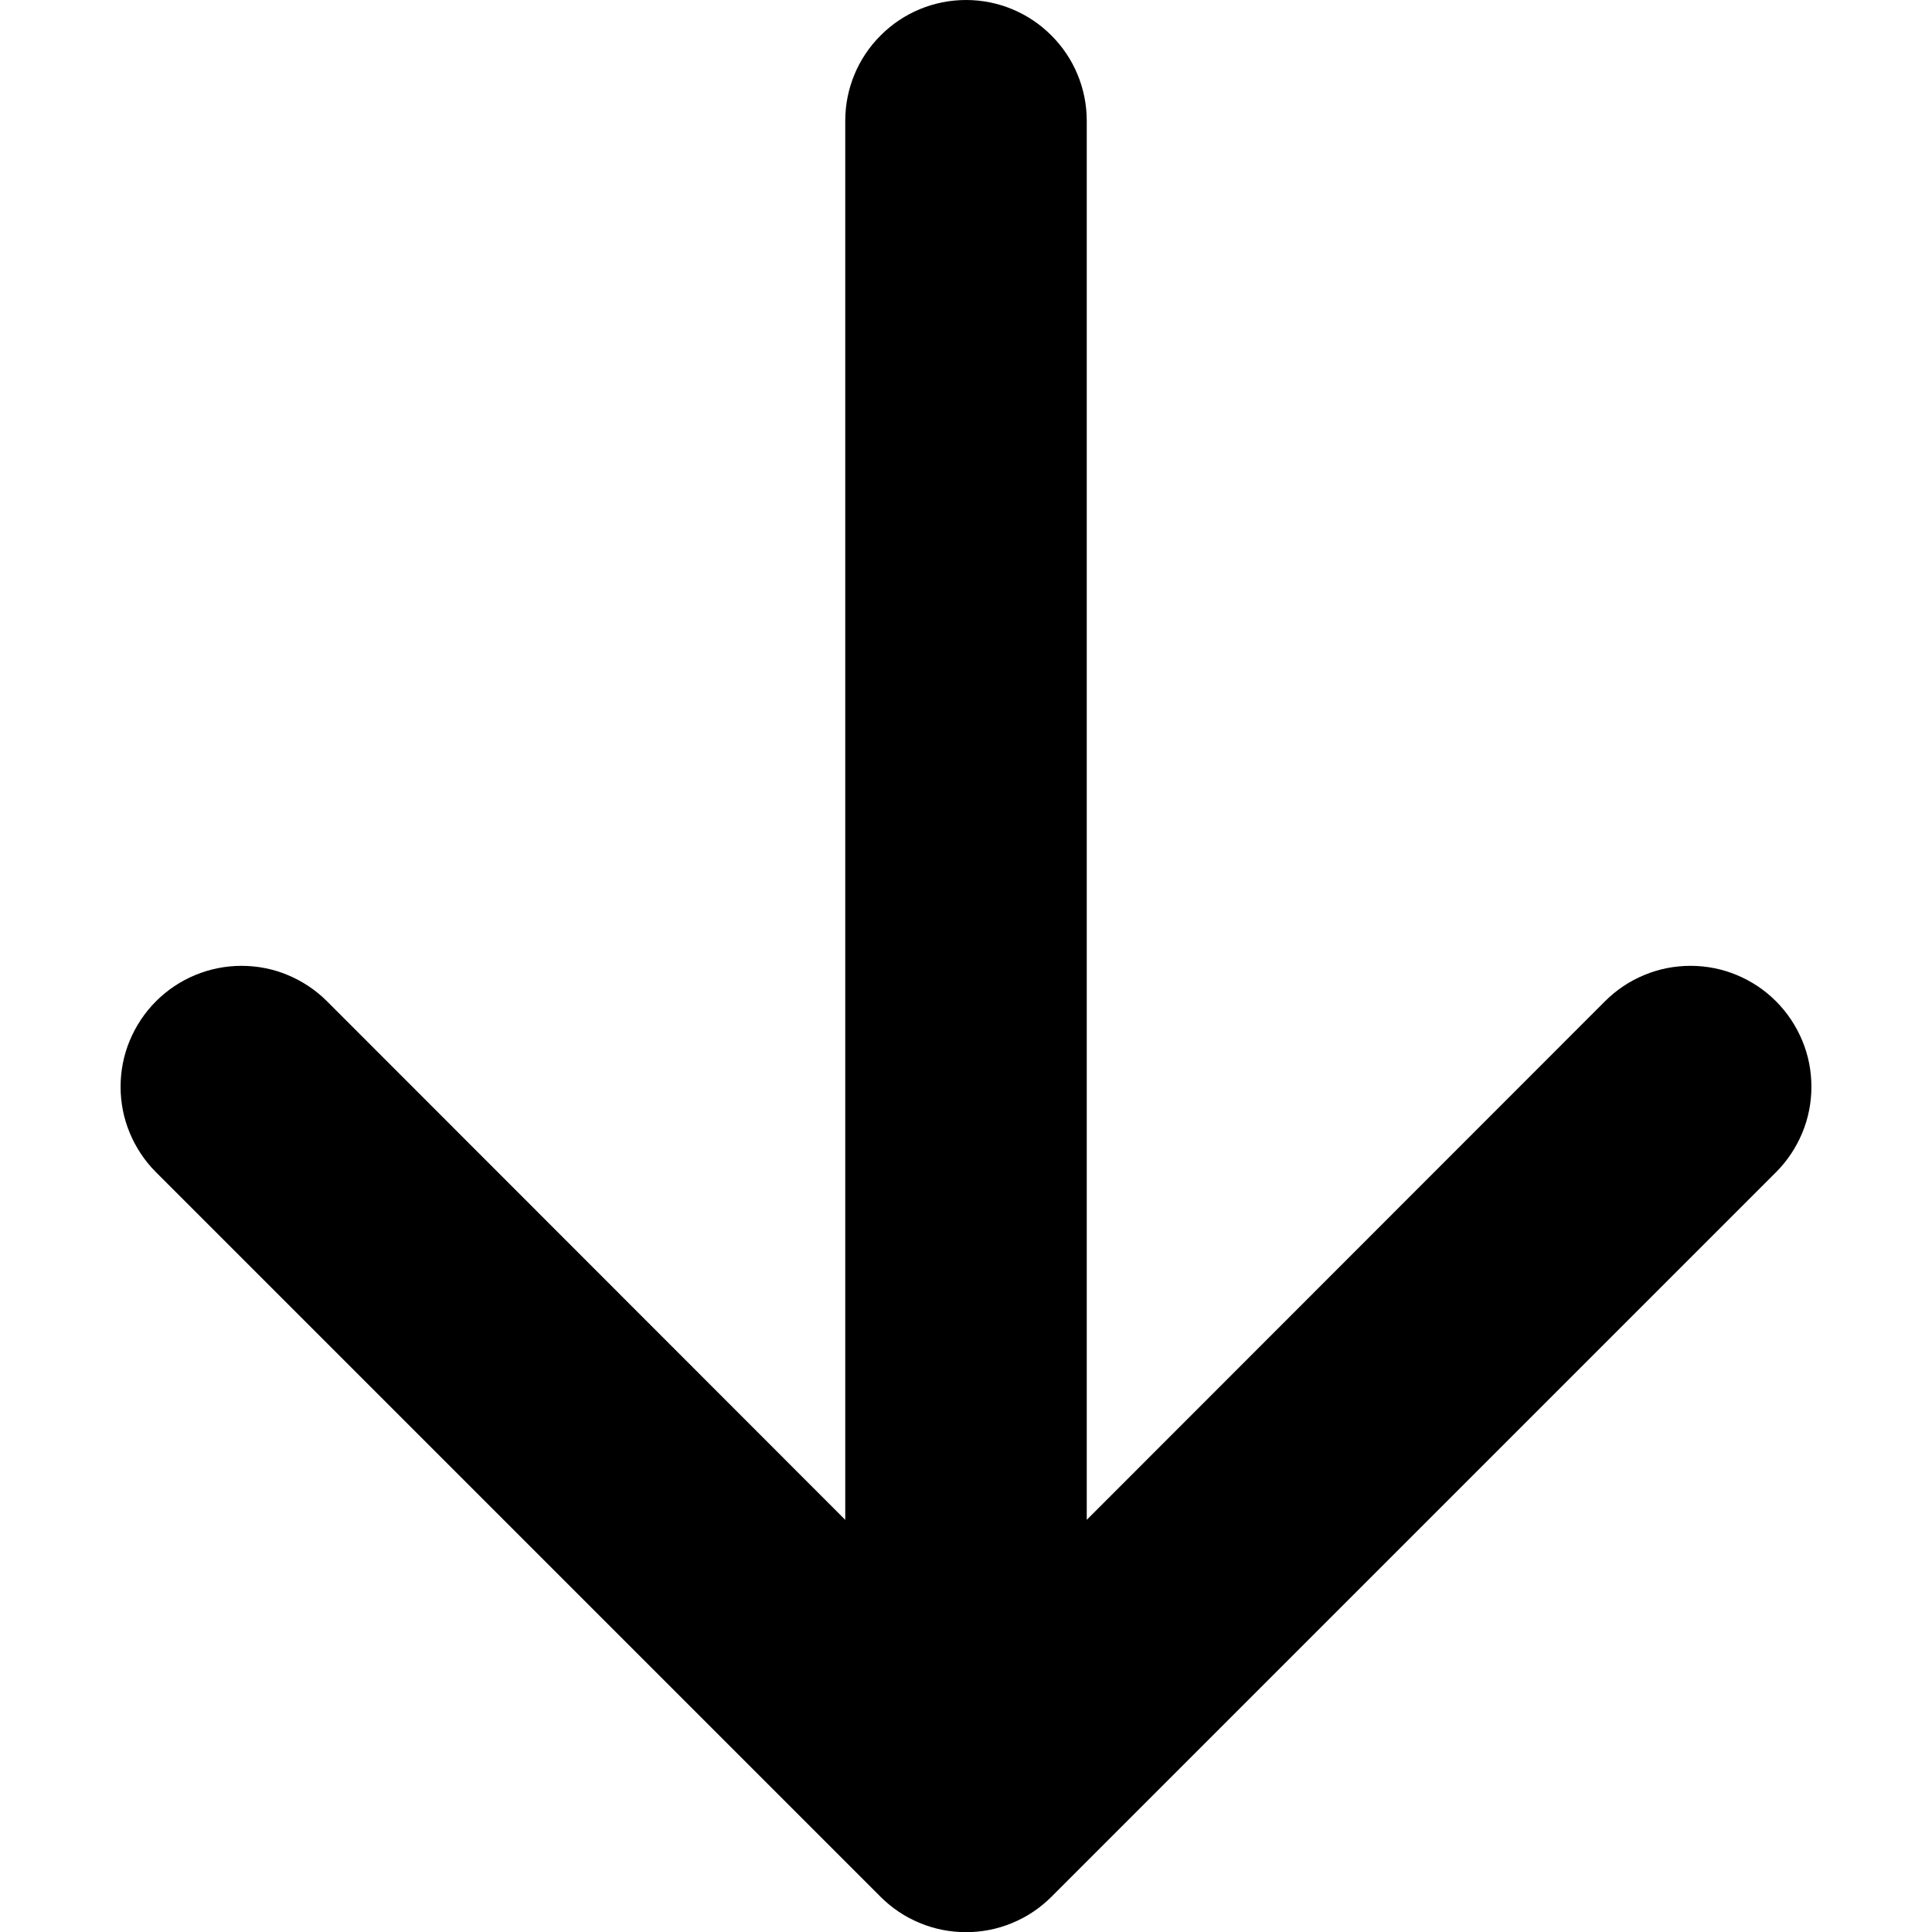
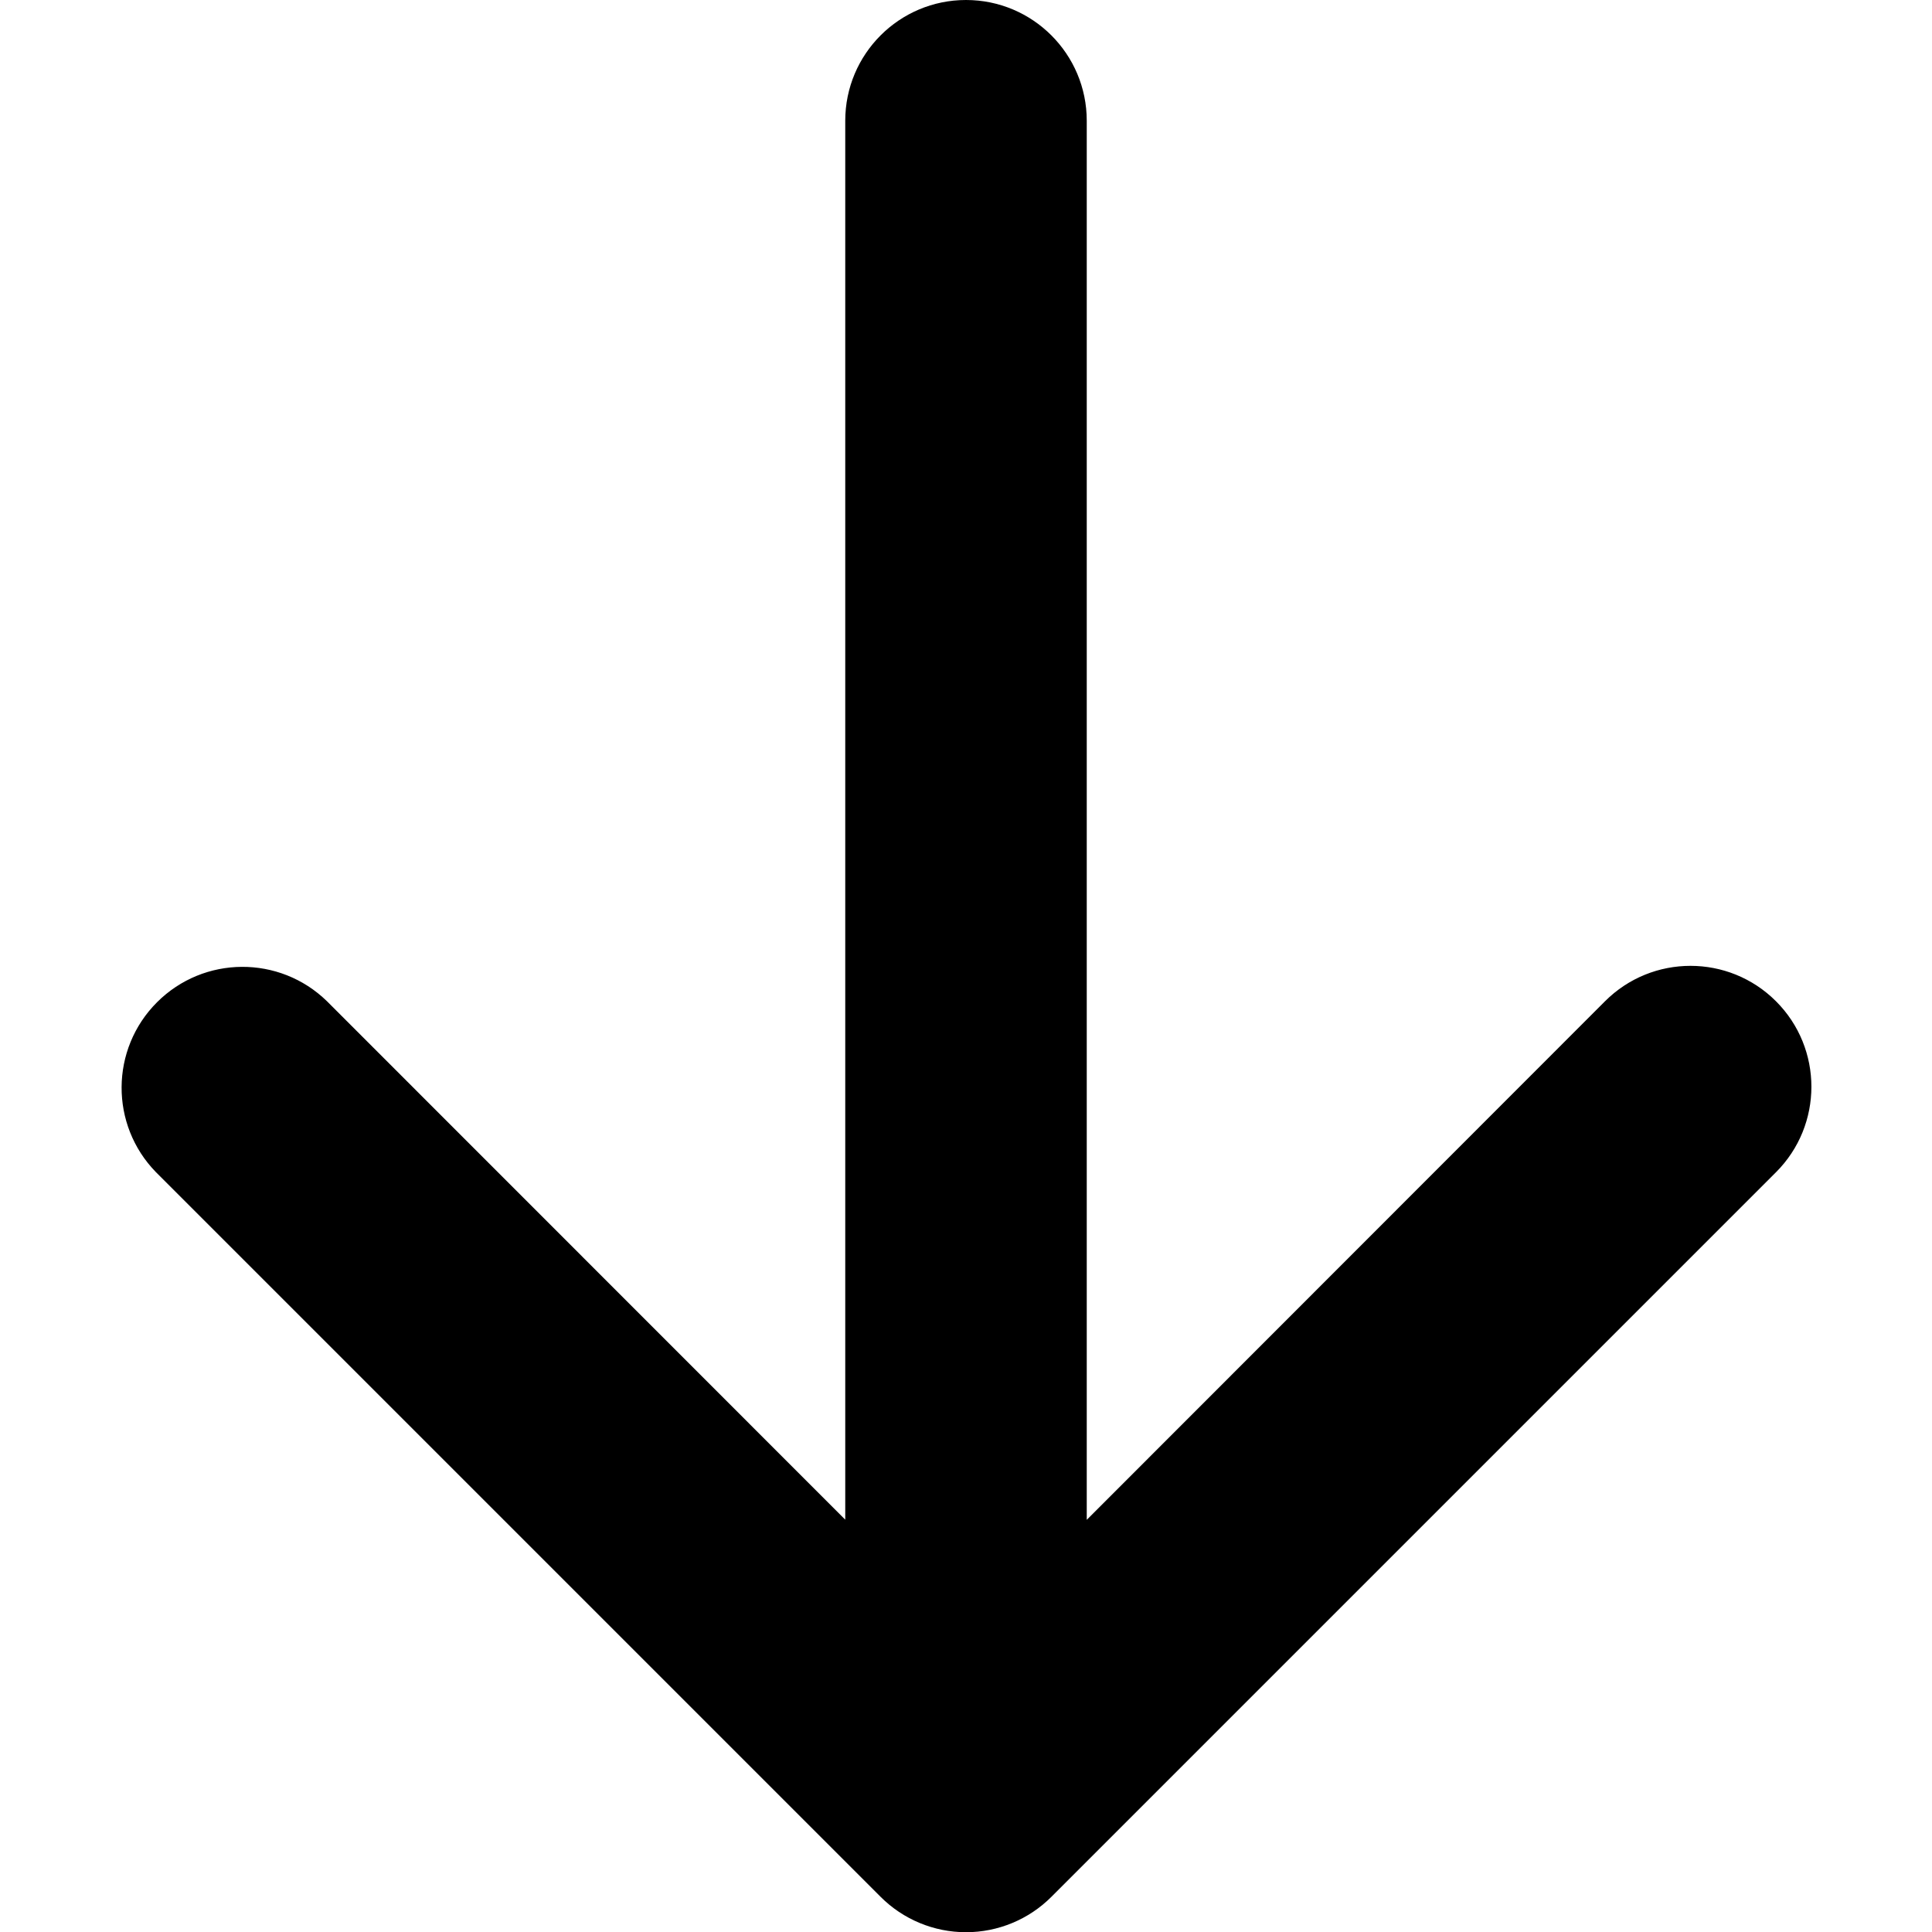
- <svg xmlns="http://www.w3.org/2000/svg" width="12" height="12" viewBox="0 0 12 12" fill="none">
-   <path fill-rule="evenodd" clip-rule="evenodd" d="M6 0C6.199 0 6.39 0.079 6.53 0.22C6.671 0.36 6.75 0.551 6.75 0.75V9.44L9.969 6.219C10.039 6.149 10.121 6.094 10.213 6.056C10.304 6.018 10.401 5.999 10.5 5.999C10.599 5.999 10.696 6.018 10.787 6.056C10.879 6.094 10.961 6.149 11.031 6.219C11.101 6.289 11.156 6.372 11.194 6.463C11.232 6.554 11.251 6.651 11.251 6.75C11.251 6.849 11.232 6.946 11.194 7.037C11.156 7.128 11.101 7.211 11.031 7.281L6.531 11.781C6.461 11.851 6.379 11.906 6.287 11.944C6.196 11.982 6.099 12.001 6 12.001C5.901 12.001 5.804 11.982 5.713 11.944C5.621 11.906 5.539 11.851 5.469 11.781L0.969 7.281C0.899 7.211 0.844 7.128 0.806 7.037C0.768 6.946 0.749 6.849 0.749 6.75C0.749 6.651 0.768 6.554 0.806 6.463C0.844 6.372 0.899 6.289 0.969 6.219C1.11 6.078 1.301 5.999 1.5 5.999C1.599 5.999 1.696 6.018 1.787 6.056C1.878 6.094 1.961 6.149 2.031 6.219L5.25 9.44V0.75C5.25 0.551 5.329 0.36 5.47 0.22C5.61 0.079 5.801 0 6 0Z" fill="black" />
+ <svg xmlns="http://www.w3.org/2000/svg" width="12" height="12" fill="none">
+   <path fill-rule="evenodd" clip-rule="evenodd" d="M6 0a.75.75 0 0 1 .75.75v8.69l3.219-3.221a.75.75 0 1 1 1.062 1.062l-4.5 4.5a.75.75 0 0 1-1.062 0l-4.5-4.5a.751.751 0 0 1 1.062-1.062l3.219 3.22V.75A.75.75 0 0 1 6 0Z" fill="#000" />
</svg>
